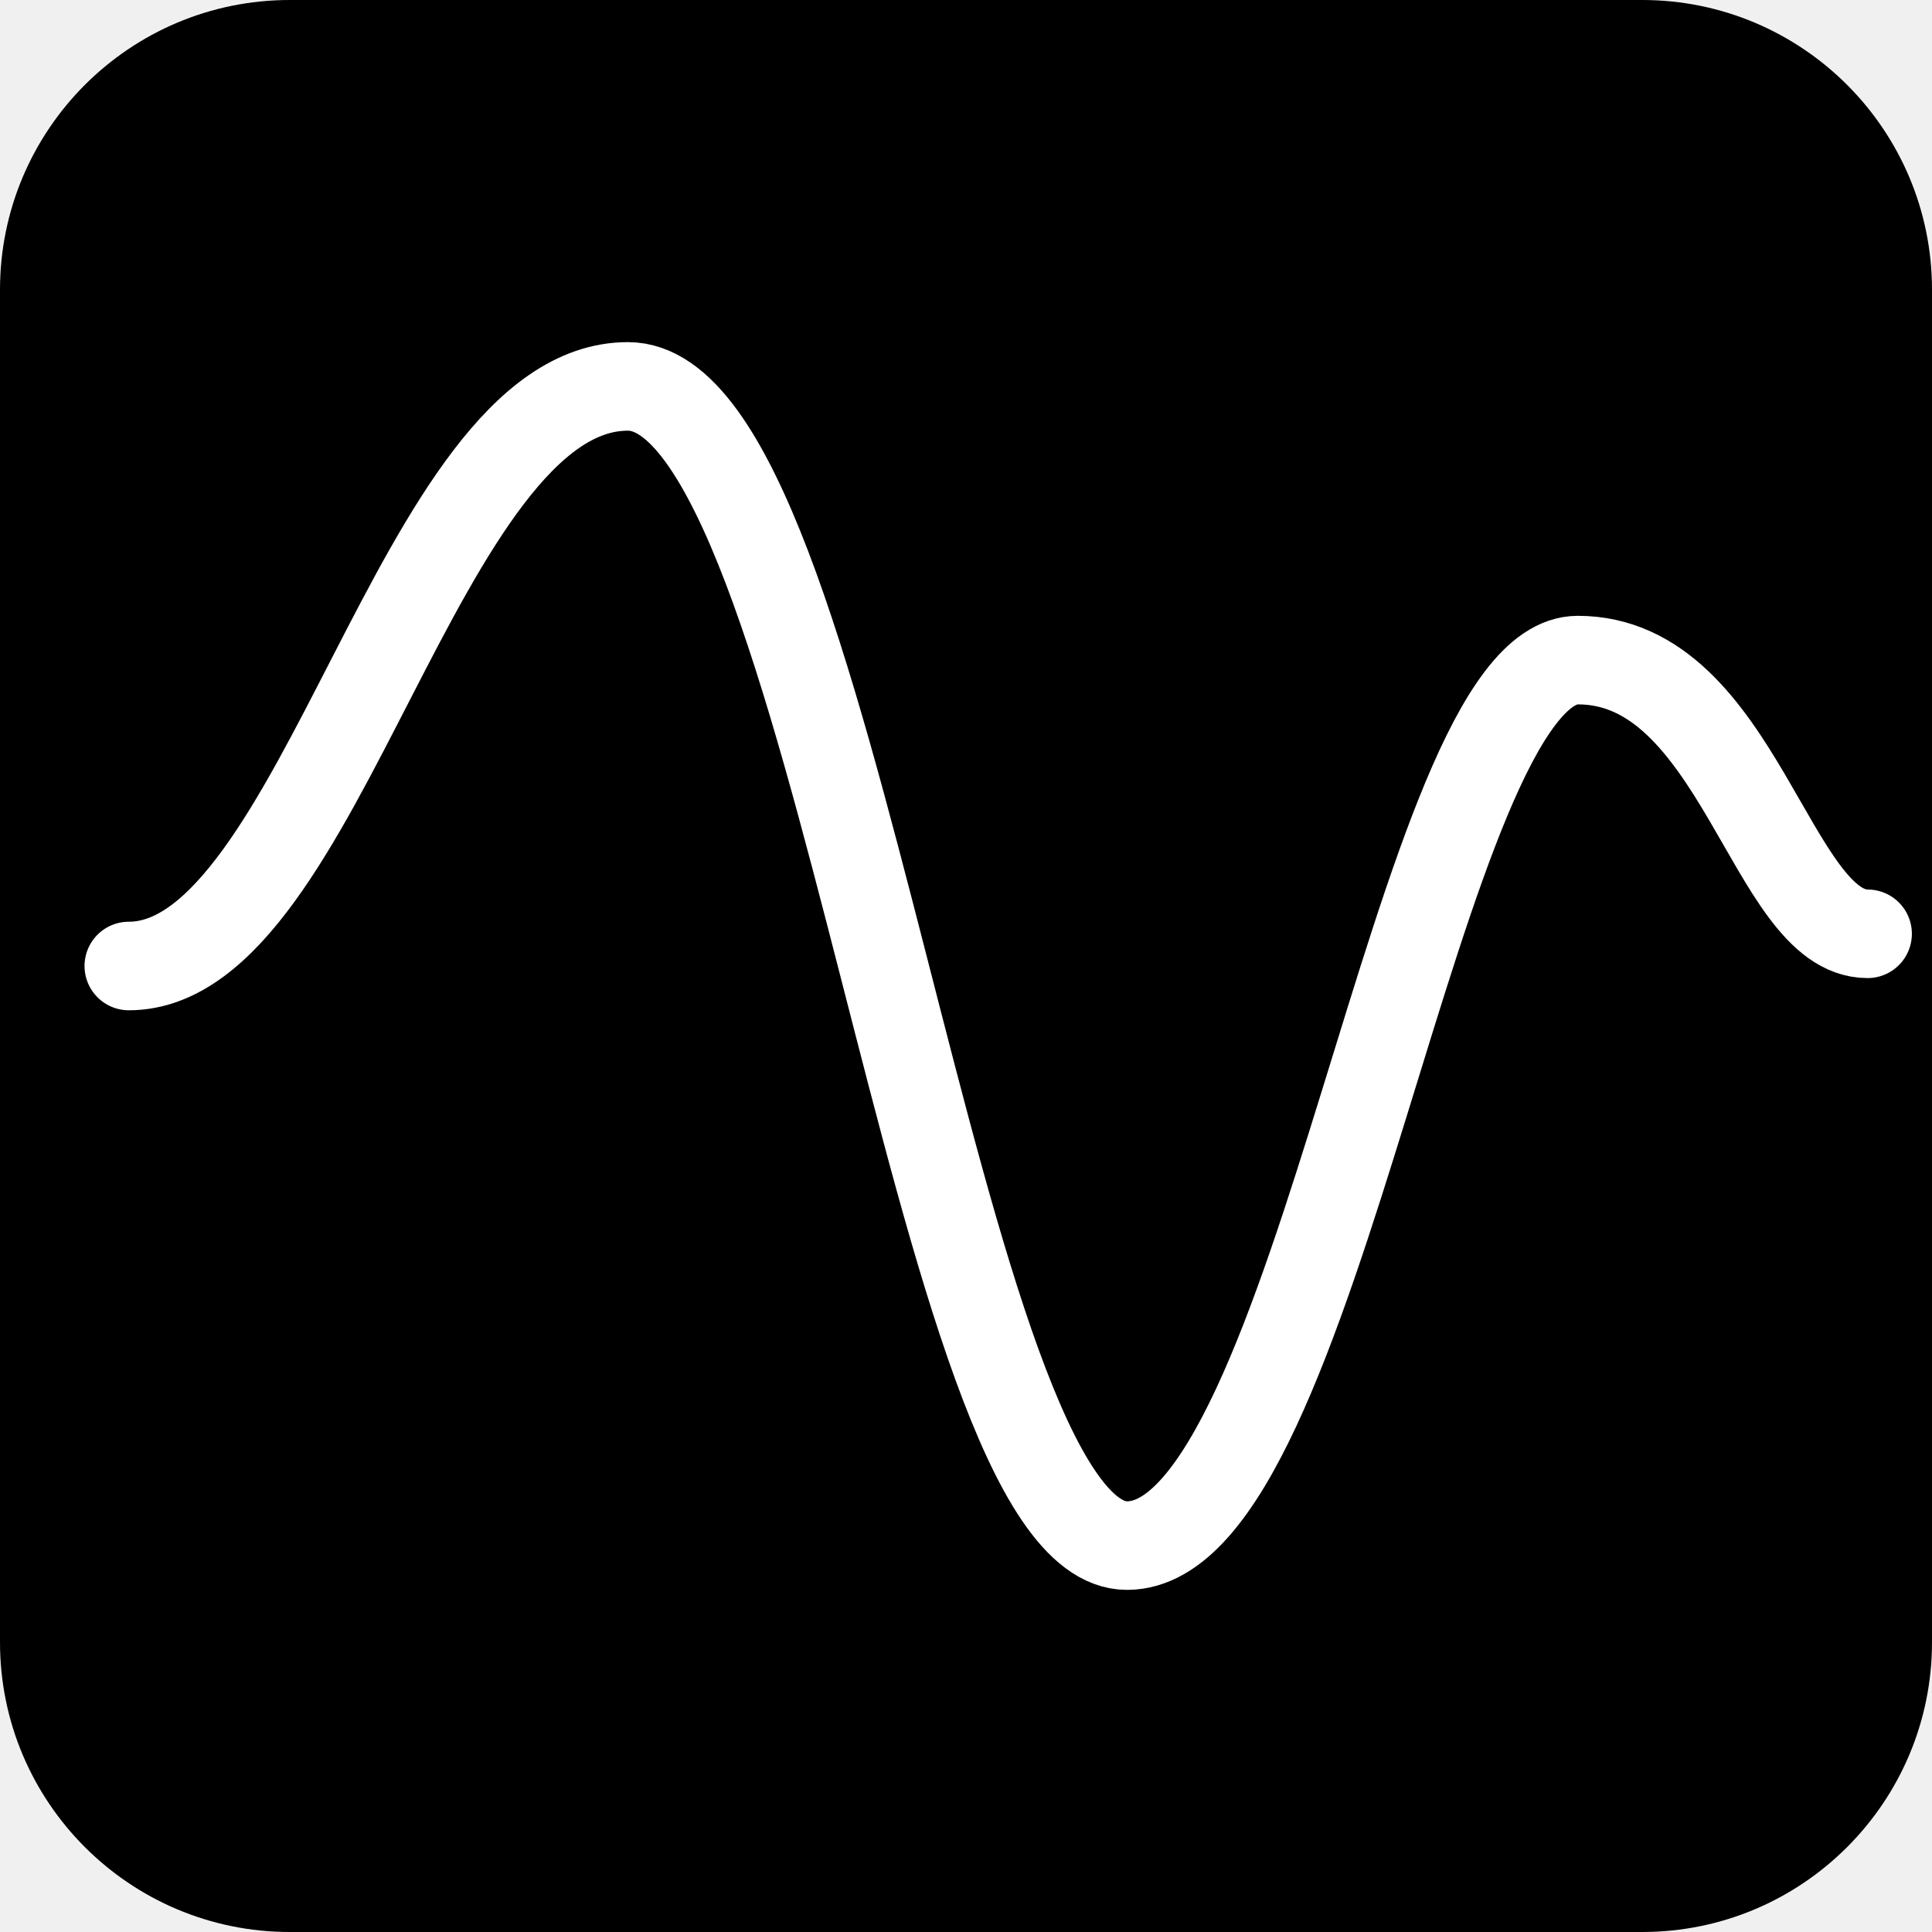
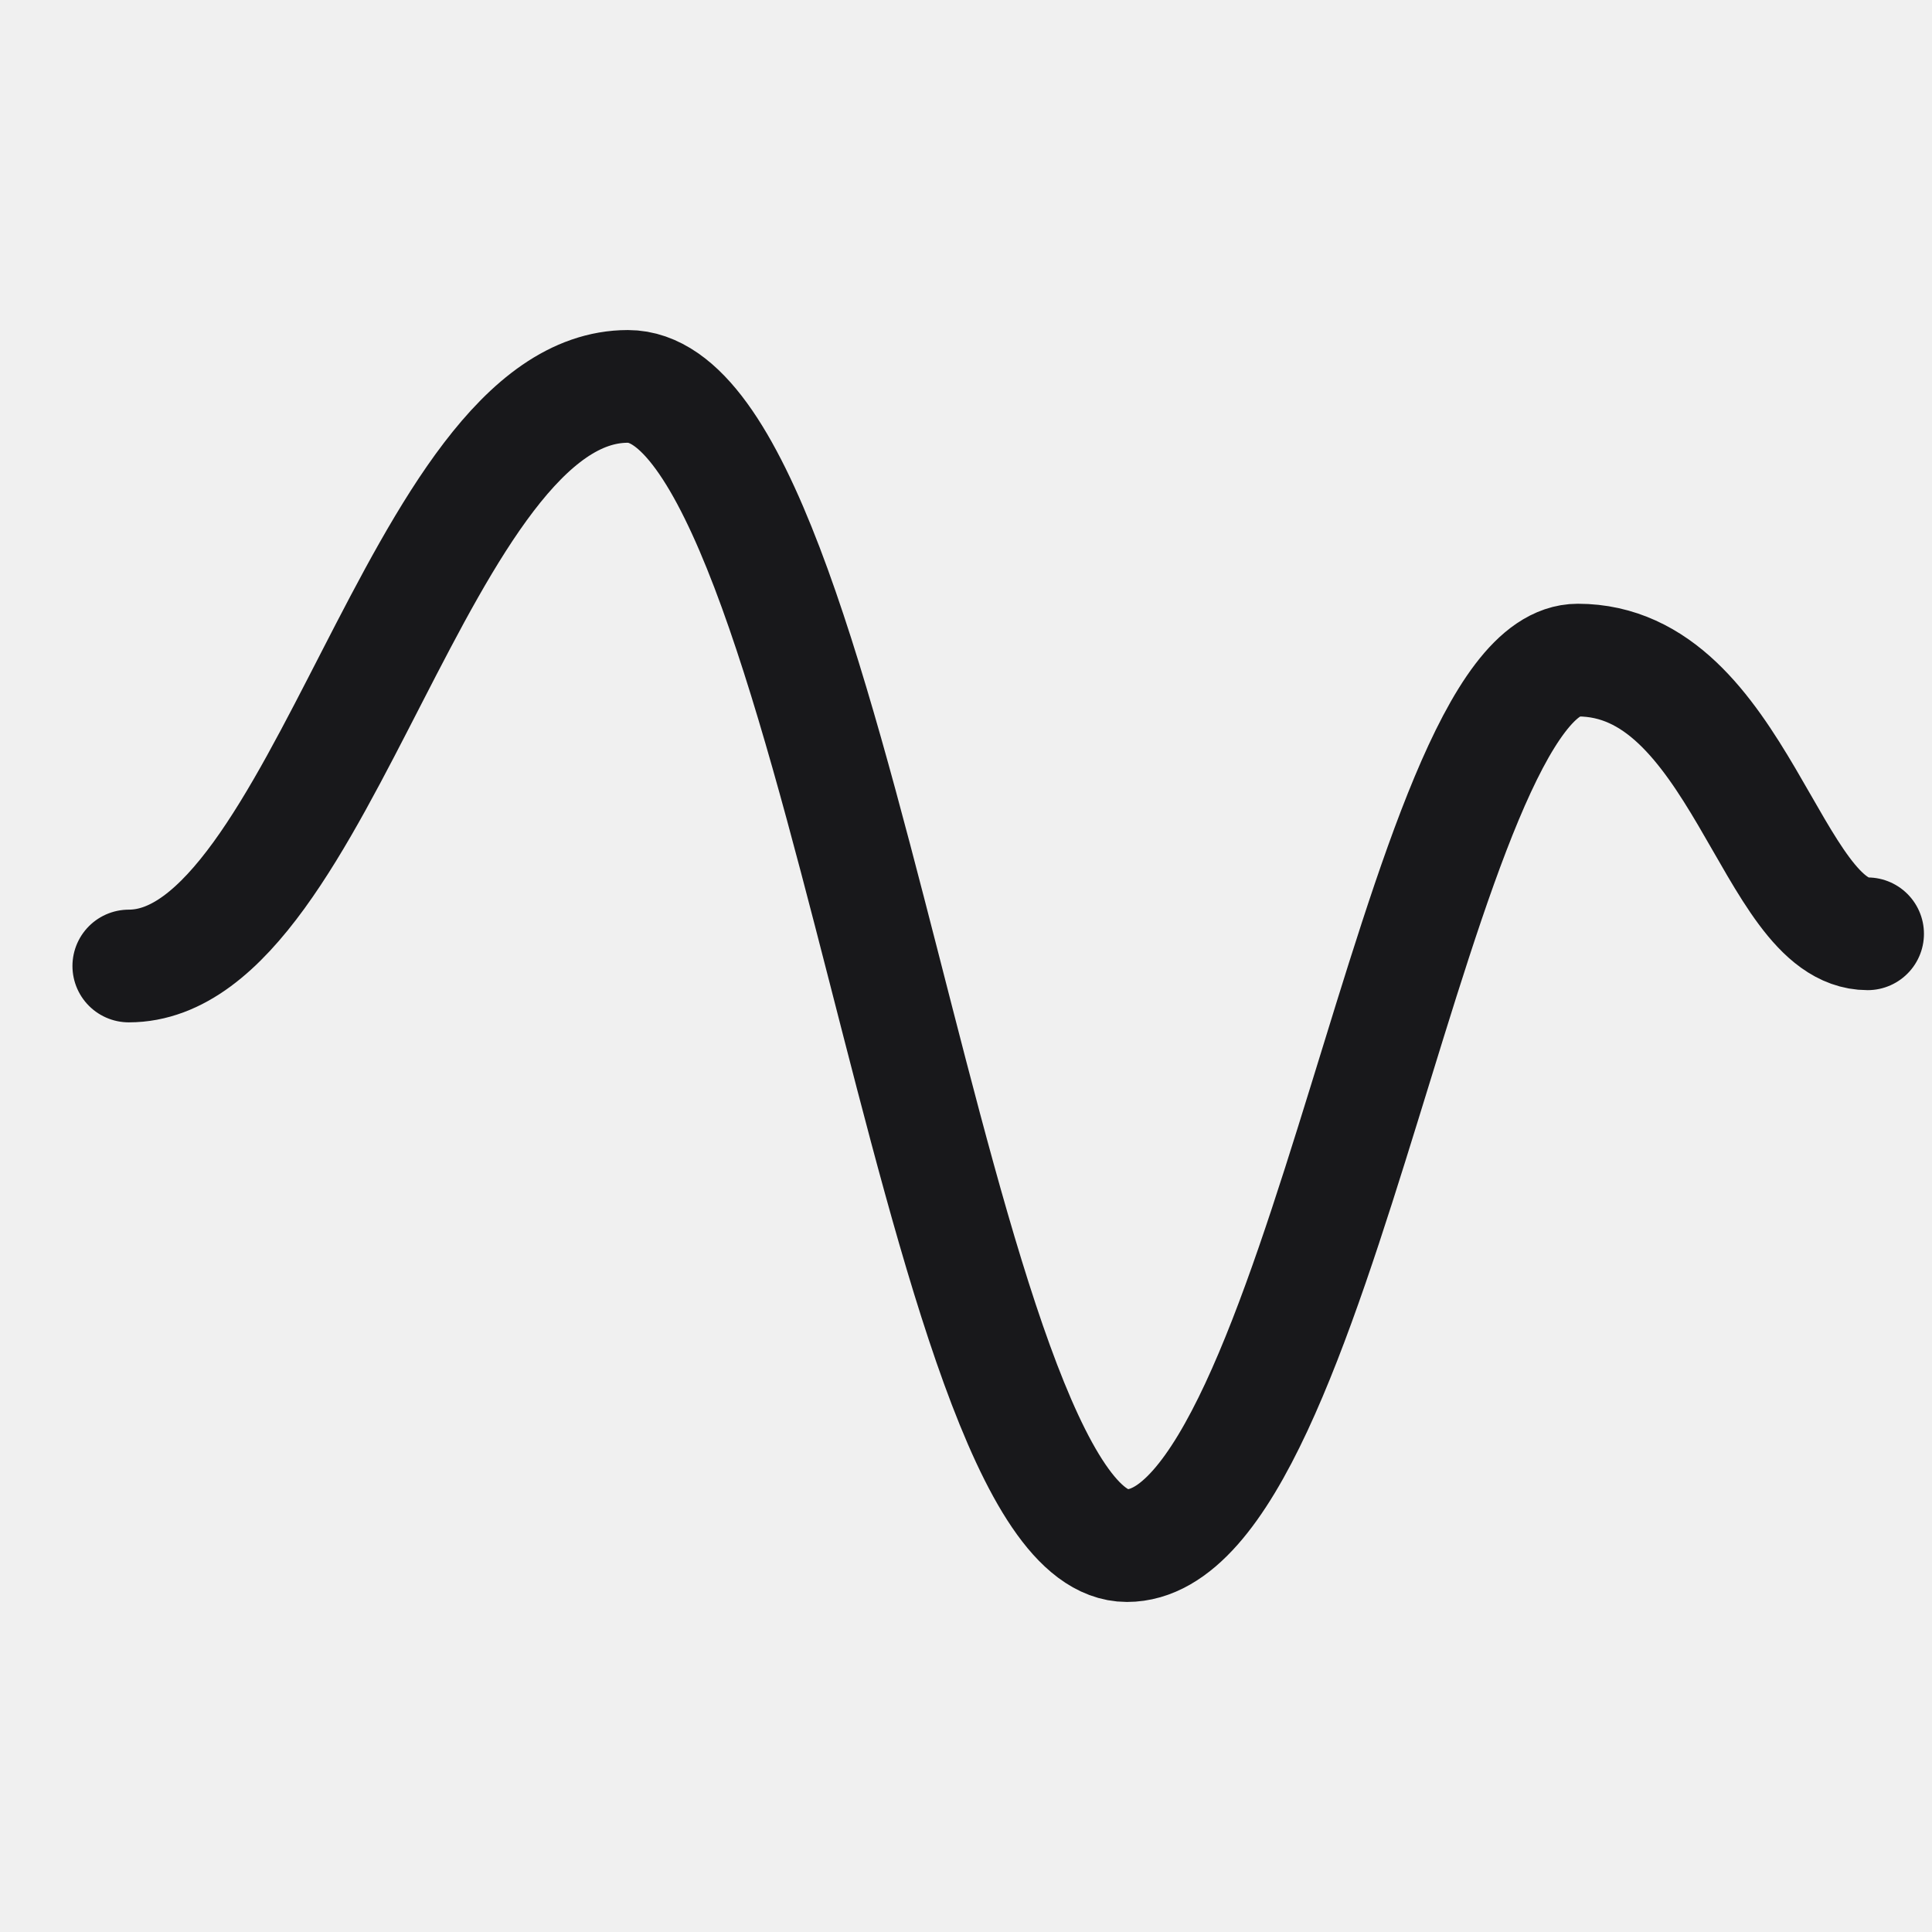
<svg xmlns="http://www.w3.org/2000/svg" width="32" height="32" viewBox="0 0 120 120">
-   <rect width="120" height="120" rx="18" fill="#000000" />
-   <path d="M 8 60 C 20 60, 26 24, 39 24 C 52 24, 58 96, 70 96 C 82 96, 88 41, 98 41 C 108 41, 110 58, 116 58" fill="none" stroke="#ffffff" stroke-width="5.5" stroke-linecap="round" stroke-linejoin="round" />
+   <path d="M 8 60 C 20 60, 26 24, 39 24 C 52 24, 58 96, 70 96 C 82 96, 88 41, 98 41 C 108 41, 110 58, 116 58" fill="none" stroke="#18181B" stroke-width="7" stroke-linecap="round" stroke-linejoin="round" />
</svg>
